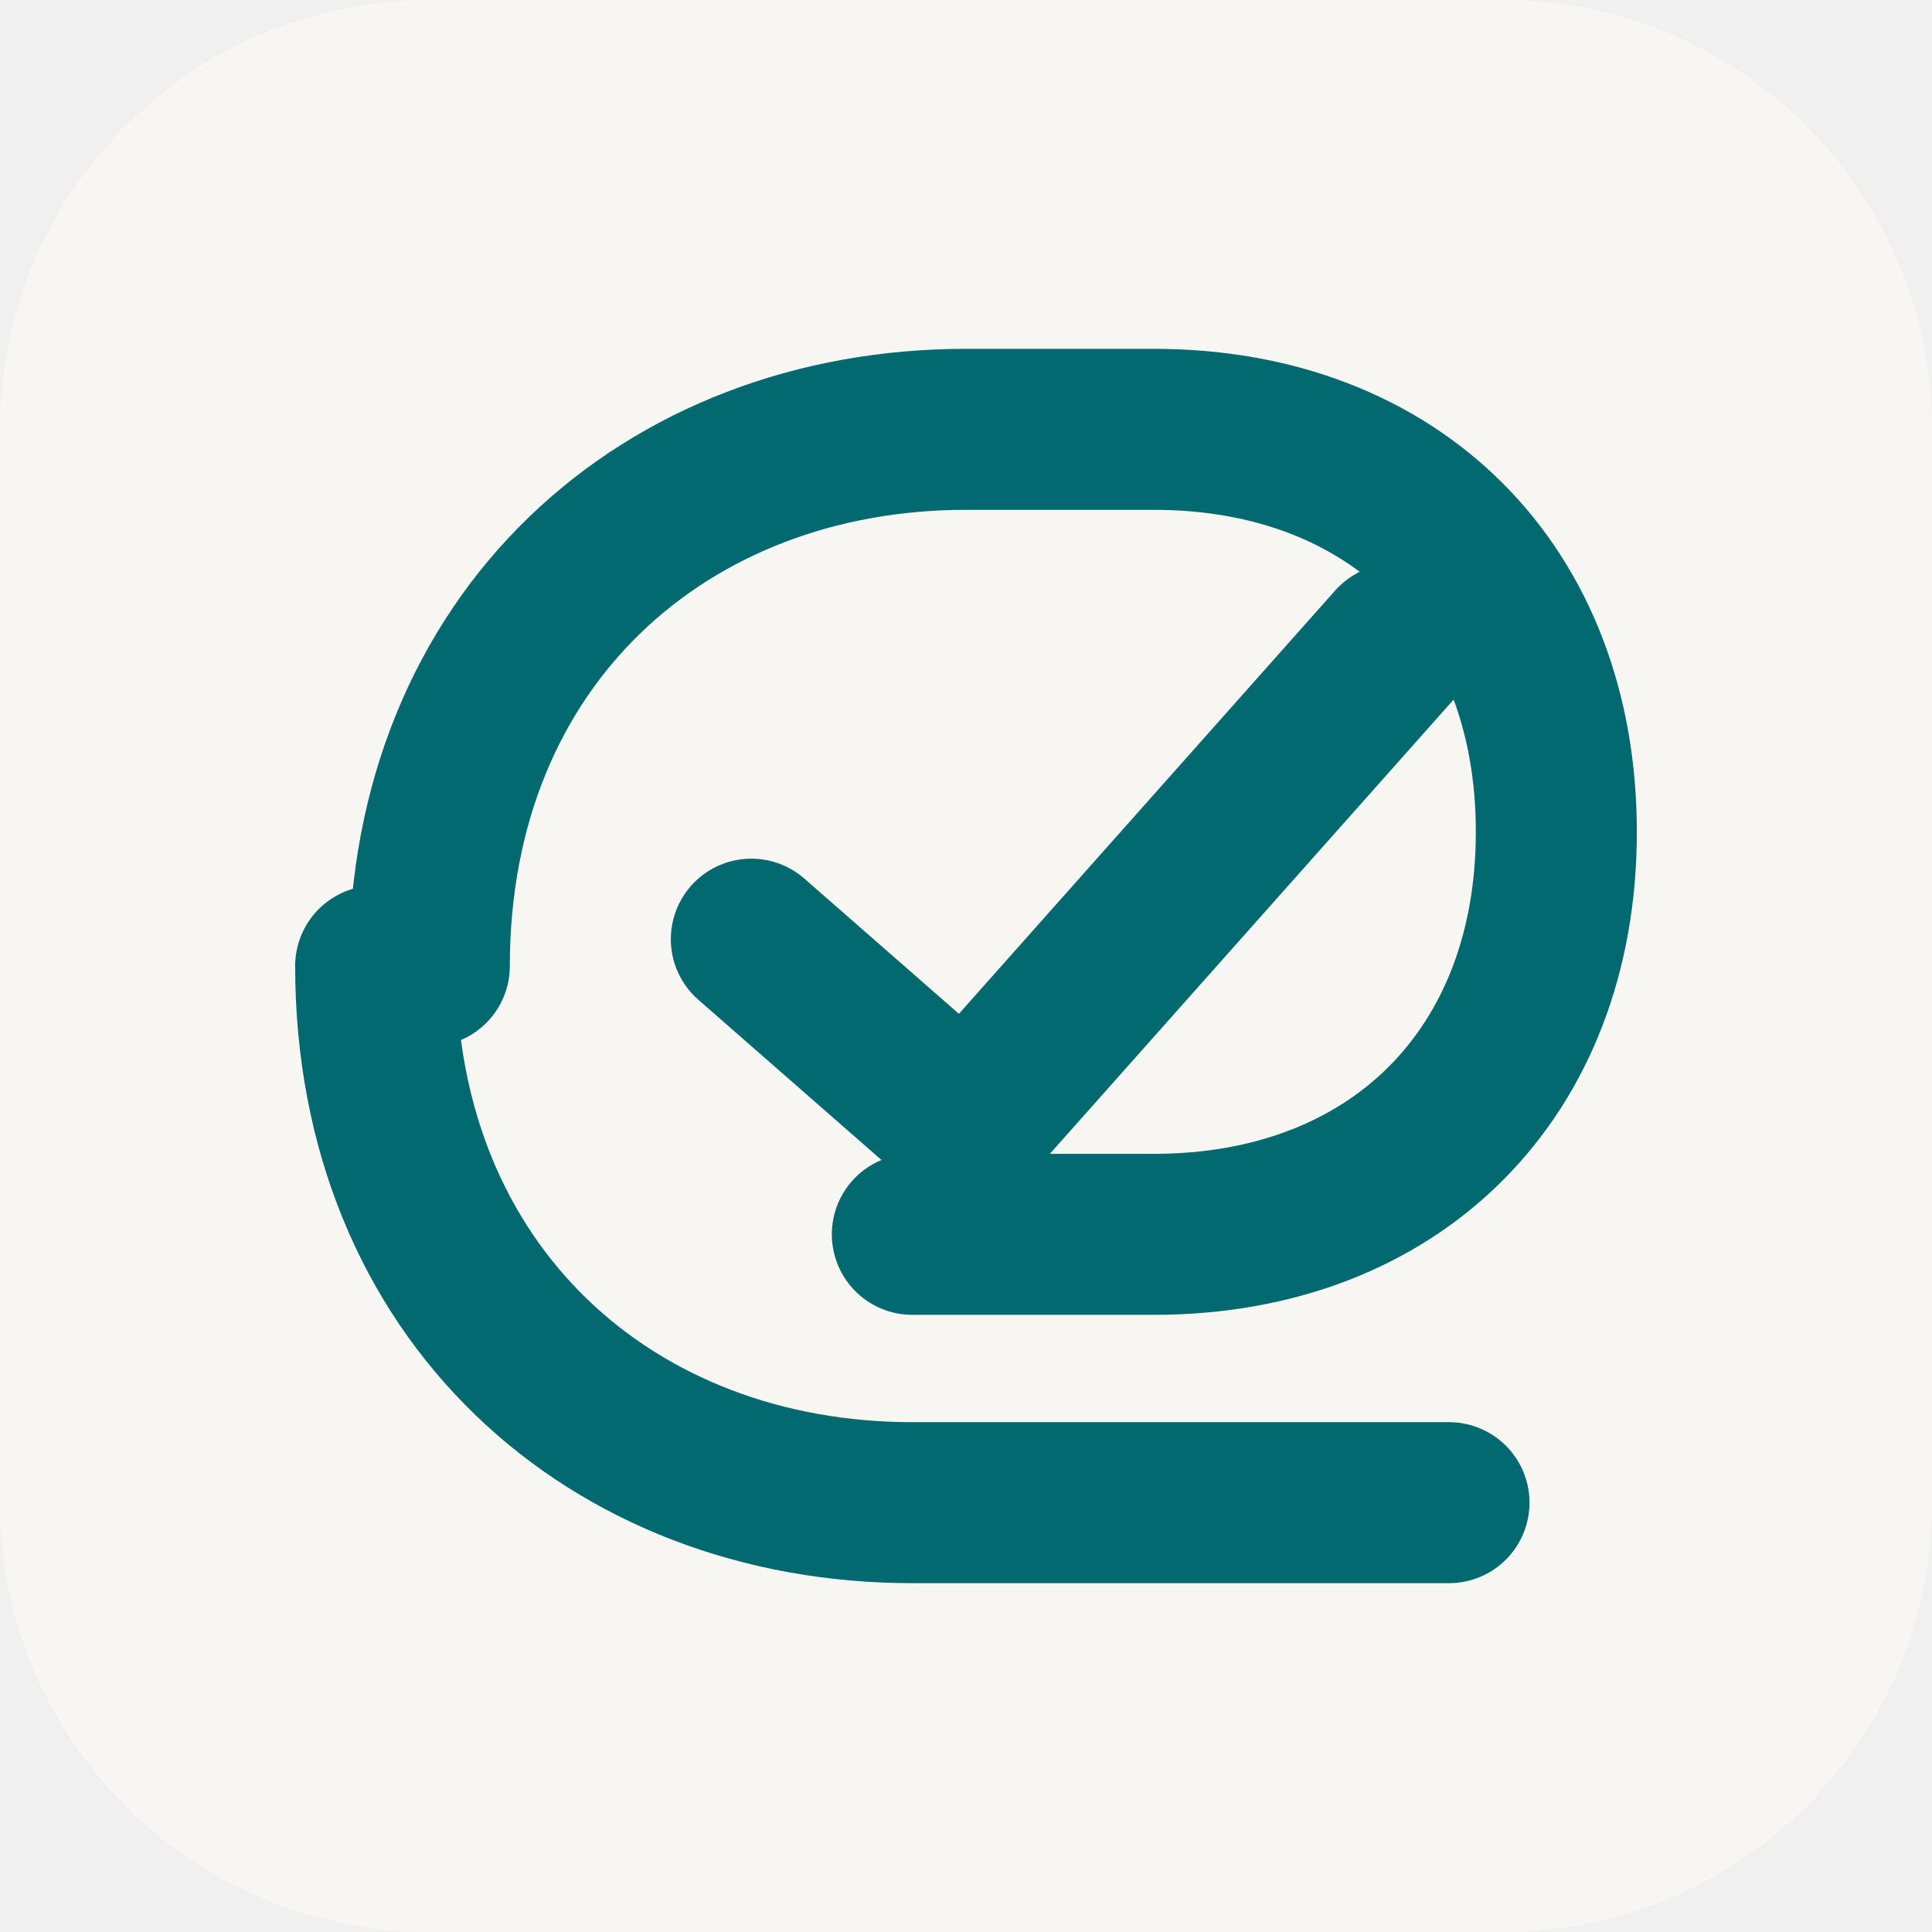
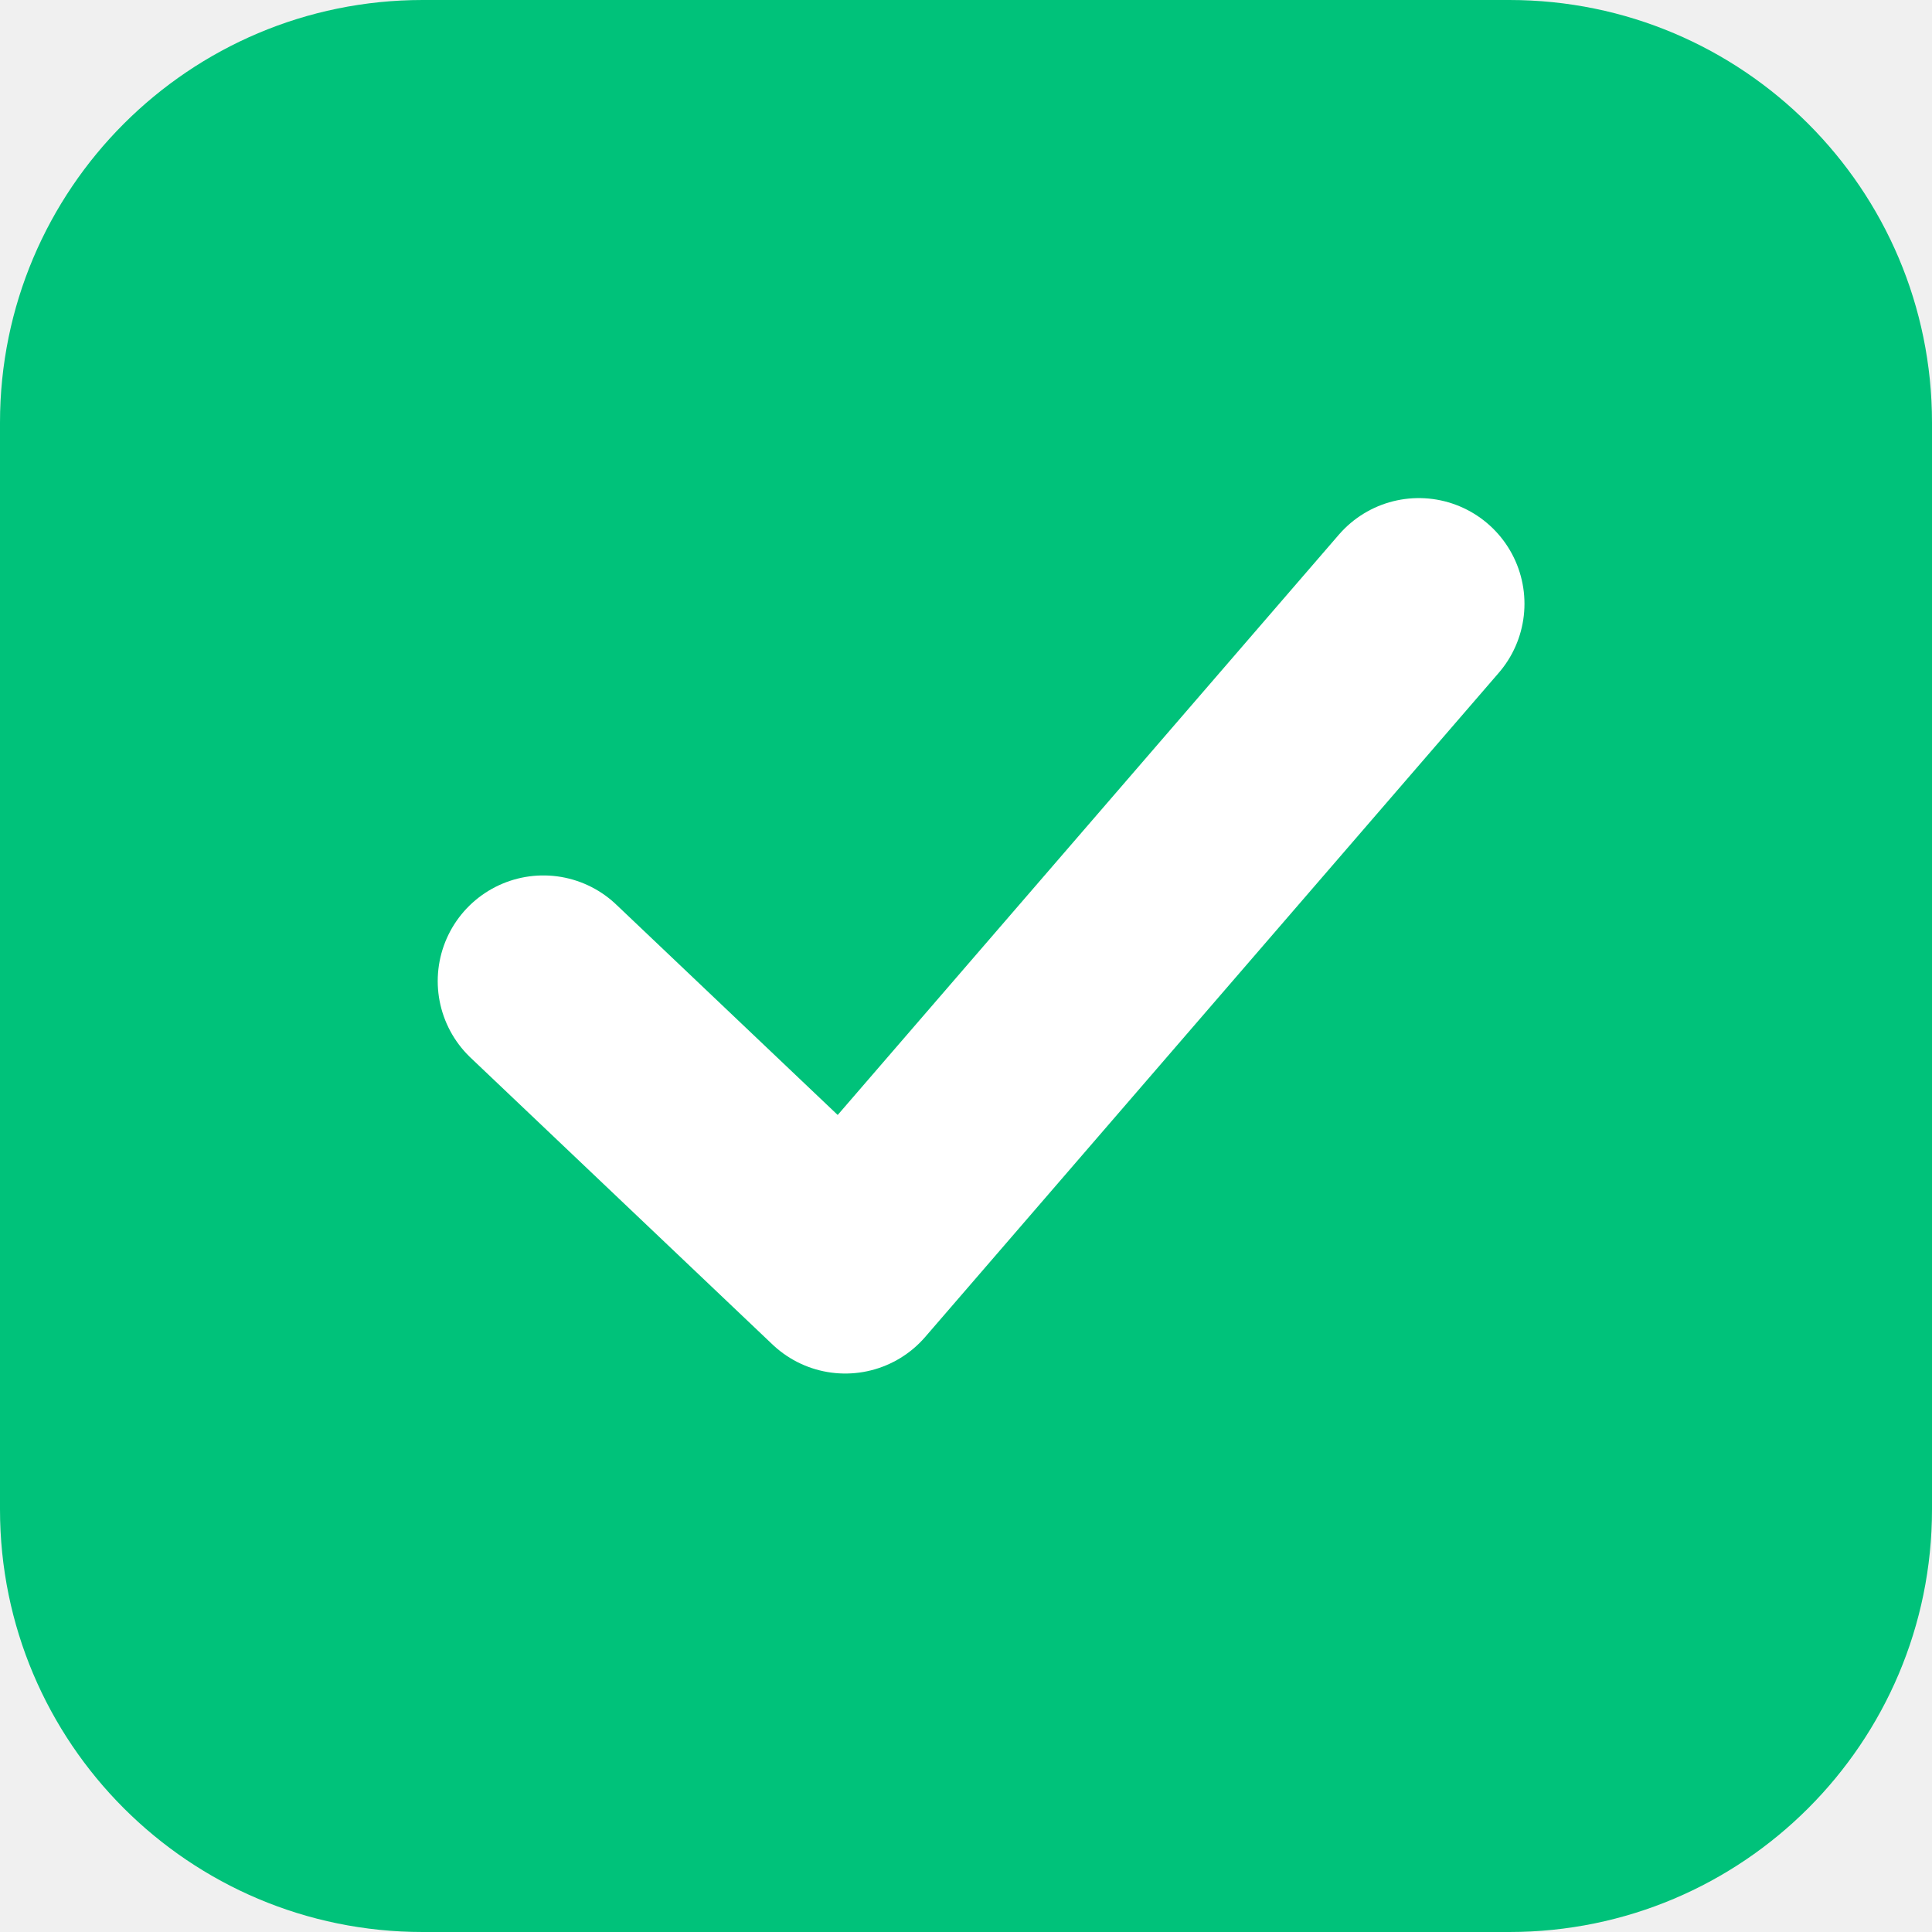
- <svg xmlns="http://www.w3.org/2000/svg" viewBox="0 0 36 36" fill="none">
-   <rect width="36" height="36" rx="8" fill="#F7F6F2" />
-   <path d="M8 18c0-6.1 4.4-10 10-10h3.5C26 8 29 11 29 15.5S26 23 21.5 23H17" stroke="#01696F" stroke-width="3" stroke-linecap="round" />
-   <path d="M7 18c0 6.1 4.4 10 10 10h10" stroke="#01696F" stroke-width="3" stroke-linecap="round" />
-   <path d="M14 17.5 18 21l8-9" stroke="#01696F" stroke-width="3" stroke-linecap="round" stroke-linejoin="round" />
+ <svg xmlns="http://www.w3.org/2000/svg" viewBox="0 0 64 64" fill="none">
+   <rect width="64" height="64" rx="14" fill="#00C27A" />
+   <path d="M18 32.5 28 42l19-22" stroke="#FFFFFF" stroke-width="7" stroke-linecap="round" stroke-linejoin="round" />
</svg>
